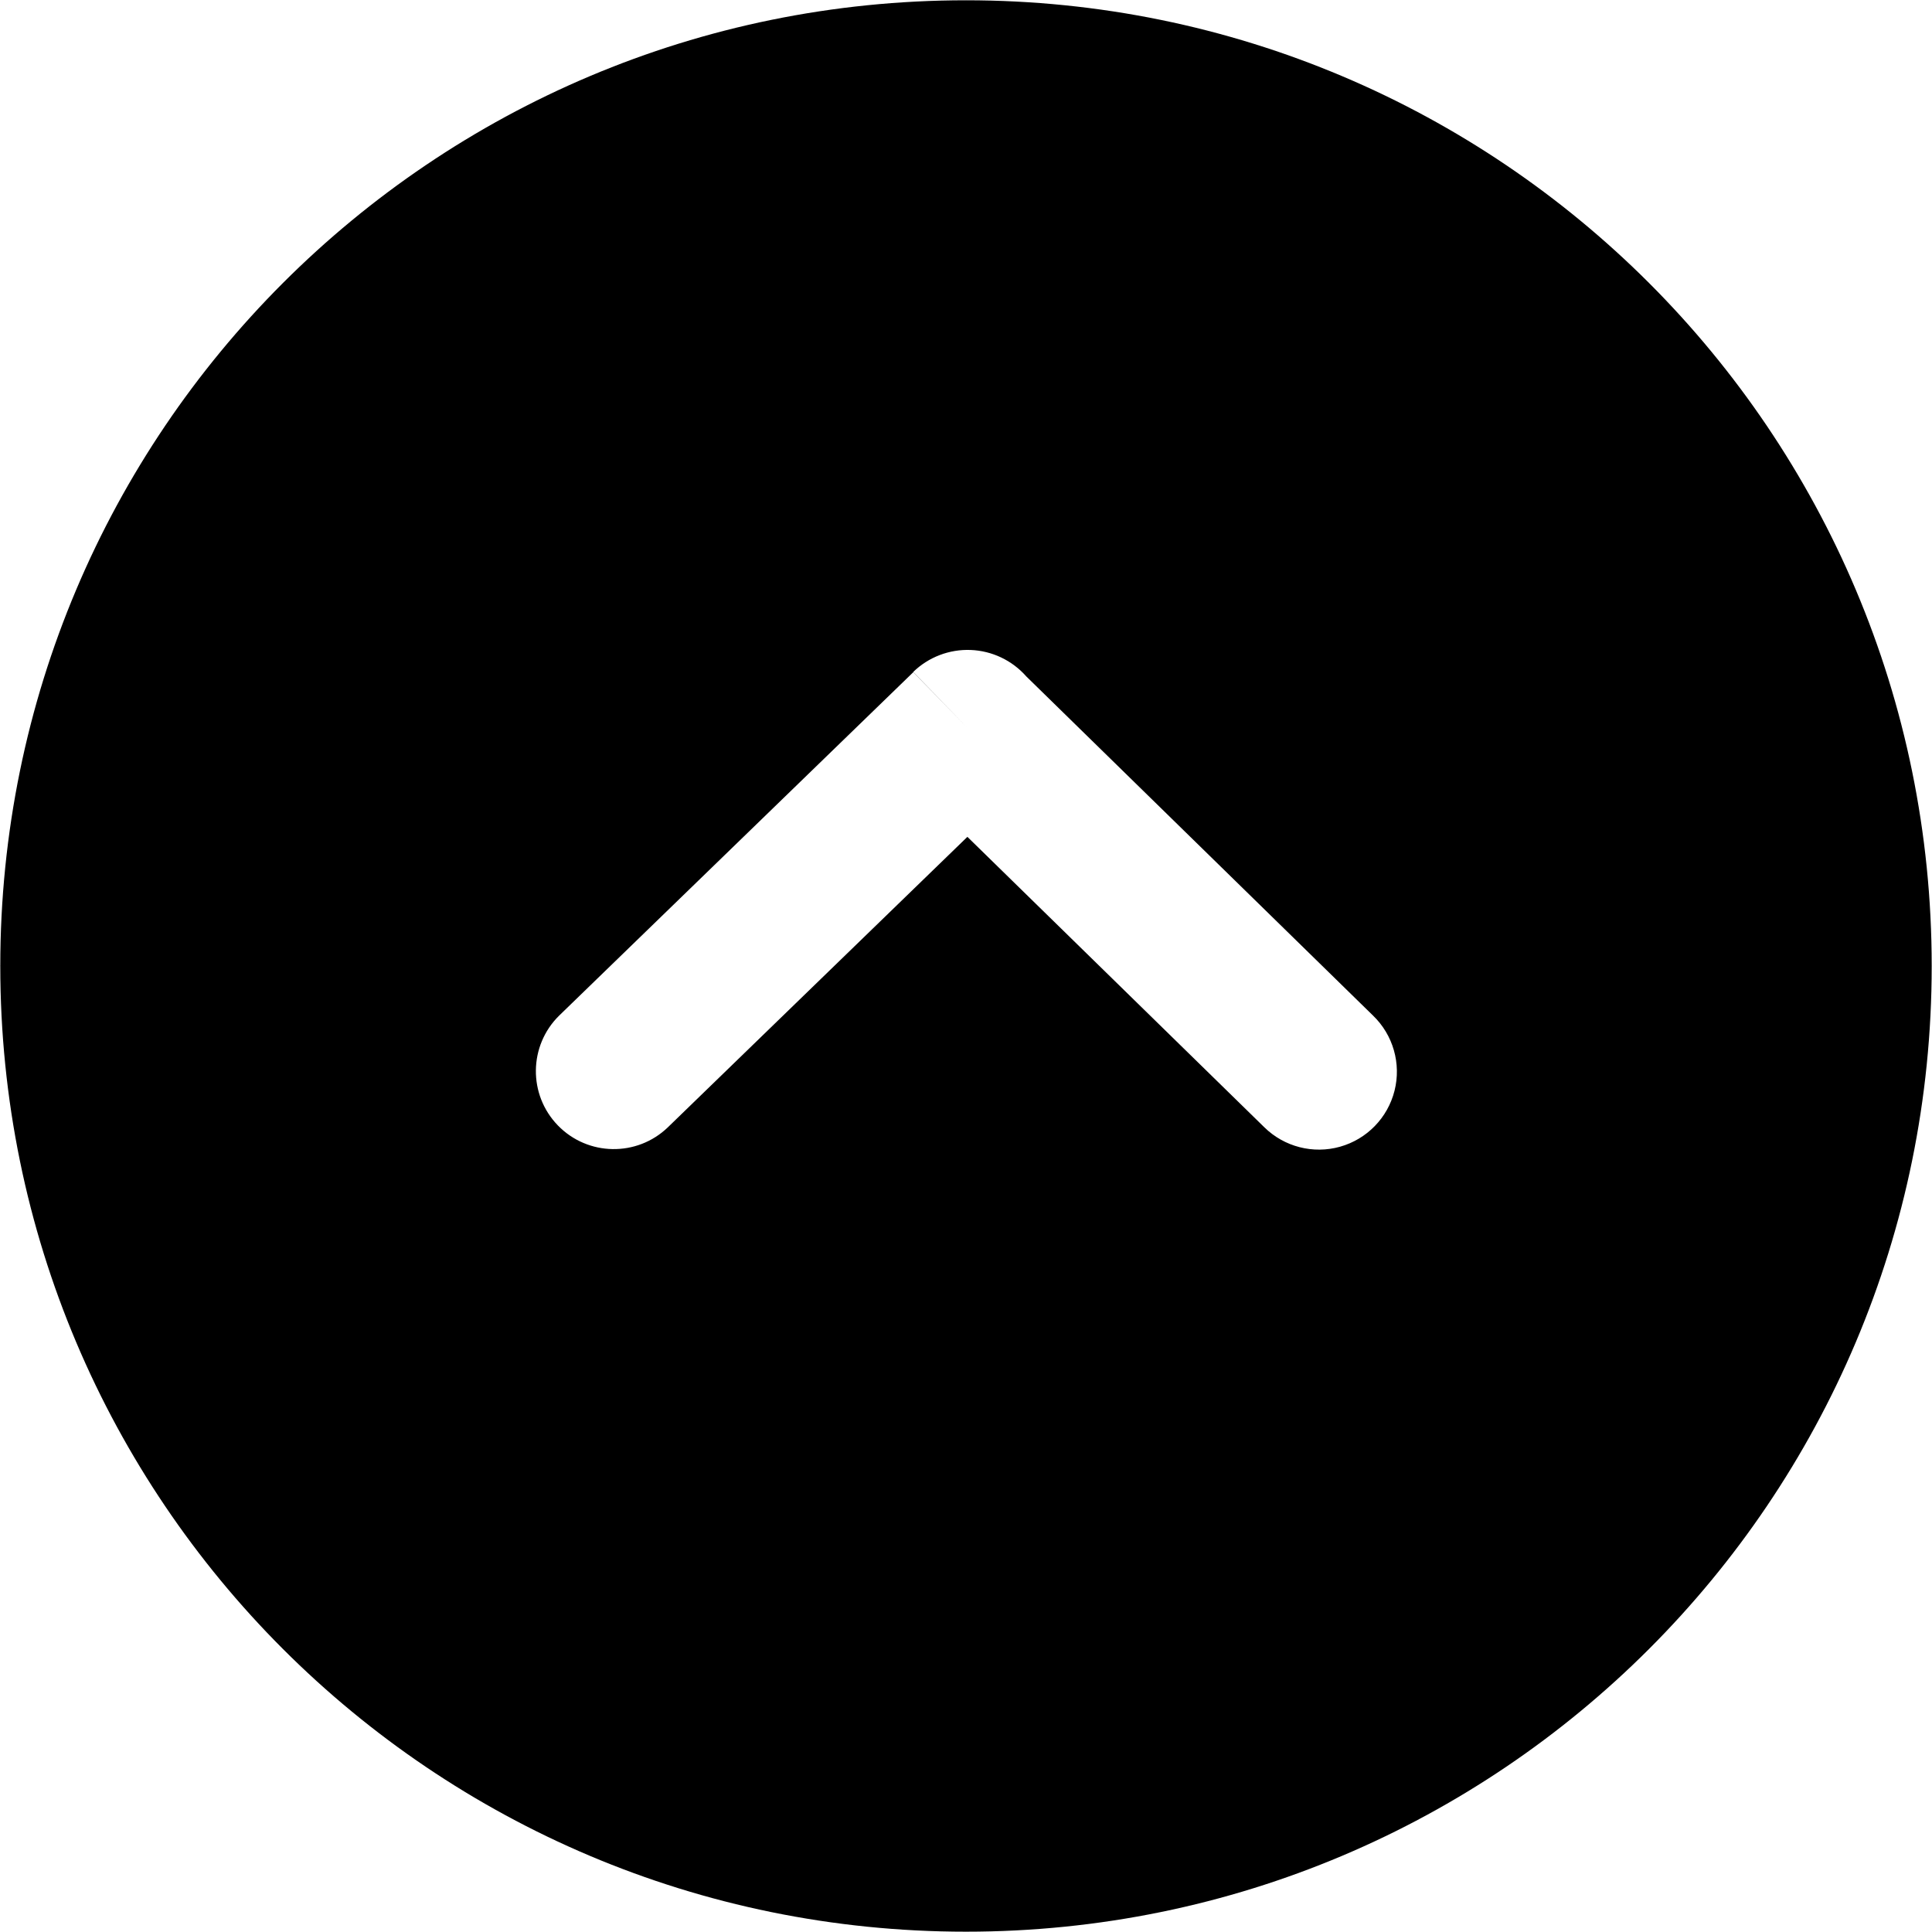
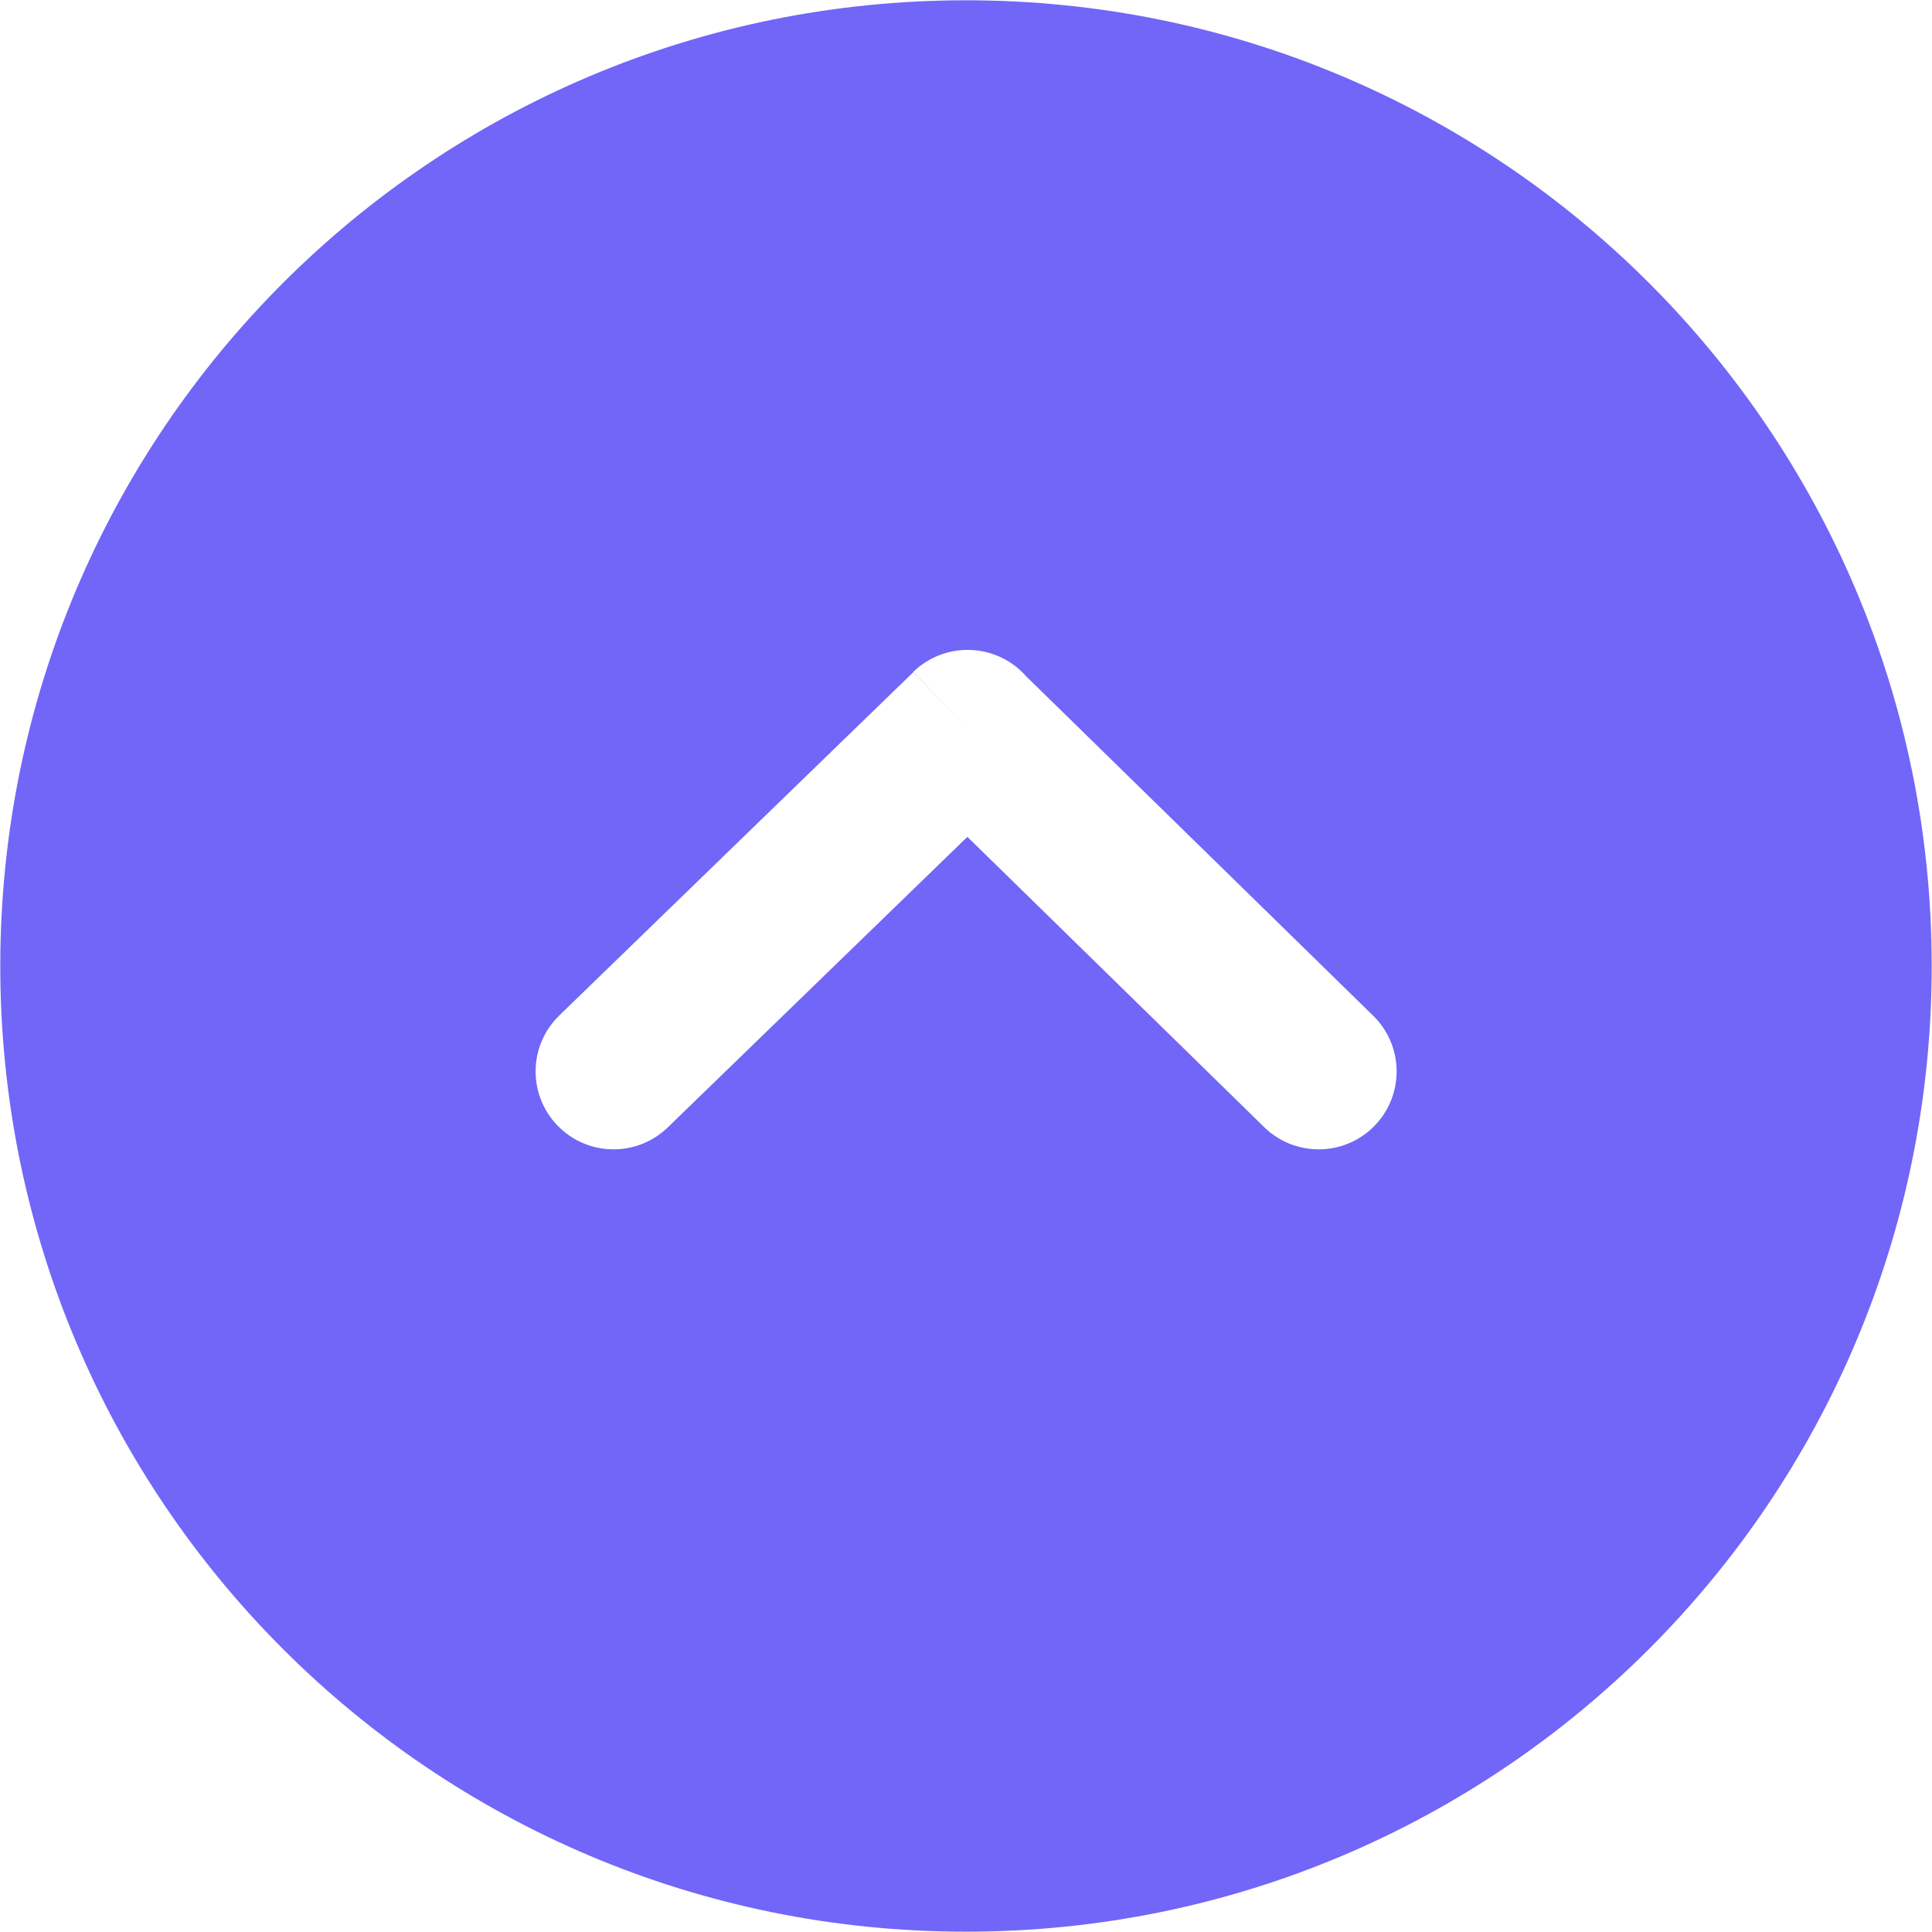
- <svg xmlns="http://www.w3.org/2000/svg" width="122.883" height="122.882" viewBox="0 0 122.883 122.882">
-   <path d="M0 61.441h.018c0 16.976 6.872 32.335 17.98 43.443 11.108 11.107 26.467 17.979 43.441 17.979v.018h.002v-.018c16.974 0 32.335-6.872 43.443-17.98s17.98-26.467 17.98-43.441h.018v-.002h-.018c0-16.975-6.873-32.334-17.98-43.443C93.775 6.89 78.418.018 61.443.018V0h-.002v.018c-16.975 0-32.335 6.872-43.443 17.98C6.89 29.106.018 44.465.018 61.439H0v.002zM42.48 71.7a4.957 4.957 0 01-6.912-7.107l22.521-21.839 3.456 3.553-3.46-3.569a4.972 4.972 0 017.189.283L87.33 64.594a4.957 4.957 0 11-6.912 7.107L61.53 53.227 42.48 71.7z" />
+ <svg xmlns="http://www.w3.org/2000/svg" version="1.1" id="Layer_1" x="0px" y="0px" width="122.883px" height="122.882px" viewBox="0 0 122.883 122.882" fill="#7166f8" enable-background="new 0 0 122.883 122.882" xml:space="preserve">
+   <g>
+     <path d="M0,61.441L0,61.441h0.018c0,16.976,6.872,32.335,17.98,43.443c11.108,11.107,26.467,17.979,43.441,17.979v0.018h0.001 h0.001v-0.018c16.974,0,32.335-6.872,43.443-17.98s17.98-26.467,17.98-43.441h0.018v-0.001V61.44h-0.018 c0-16.975-6.873-32.334-17.98-43.443C93.775,6.89,78.418,0.018,61.443,0.018V0h-0.002l0,0v0.018 c-16.975,0-32.335,6.872-43.443,17.98C6.89,29.106,0.018,44.465,0.018,61.439H0V61.441L0,61.441z M42.48,71.7 c-1.962,1.908-5.101,1.865-7.009-0.098c-1.909-1.962-1.865-5.101,0.097-7.009l22.521-21.839l3.456,3.553l-3.46-3.569 c1.971-1.911,5.117-1.862,7.029,0.108c0.055,0.058,0.109,0.115,0.16,0.175L87.33,64.594c1.963,1.908,2.006,5.047,0.098,7.009 c-1.908,1.963-5.047,2.006-7.01,0.098L61.53,53.227L42.48,71.7L42.48,71.7z" />
+   </g>
</svg>
